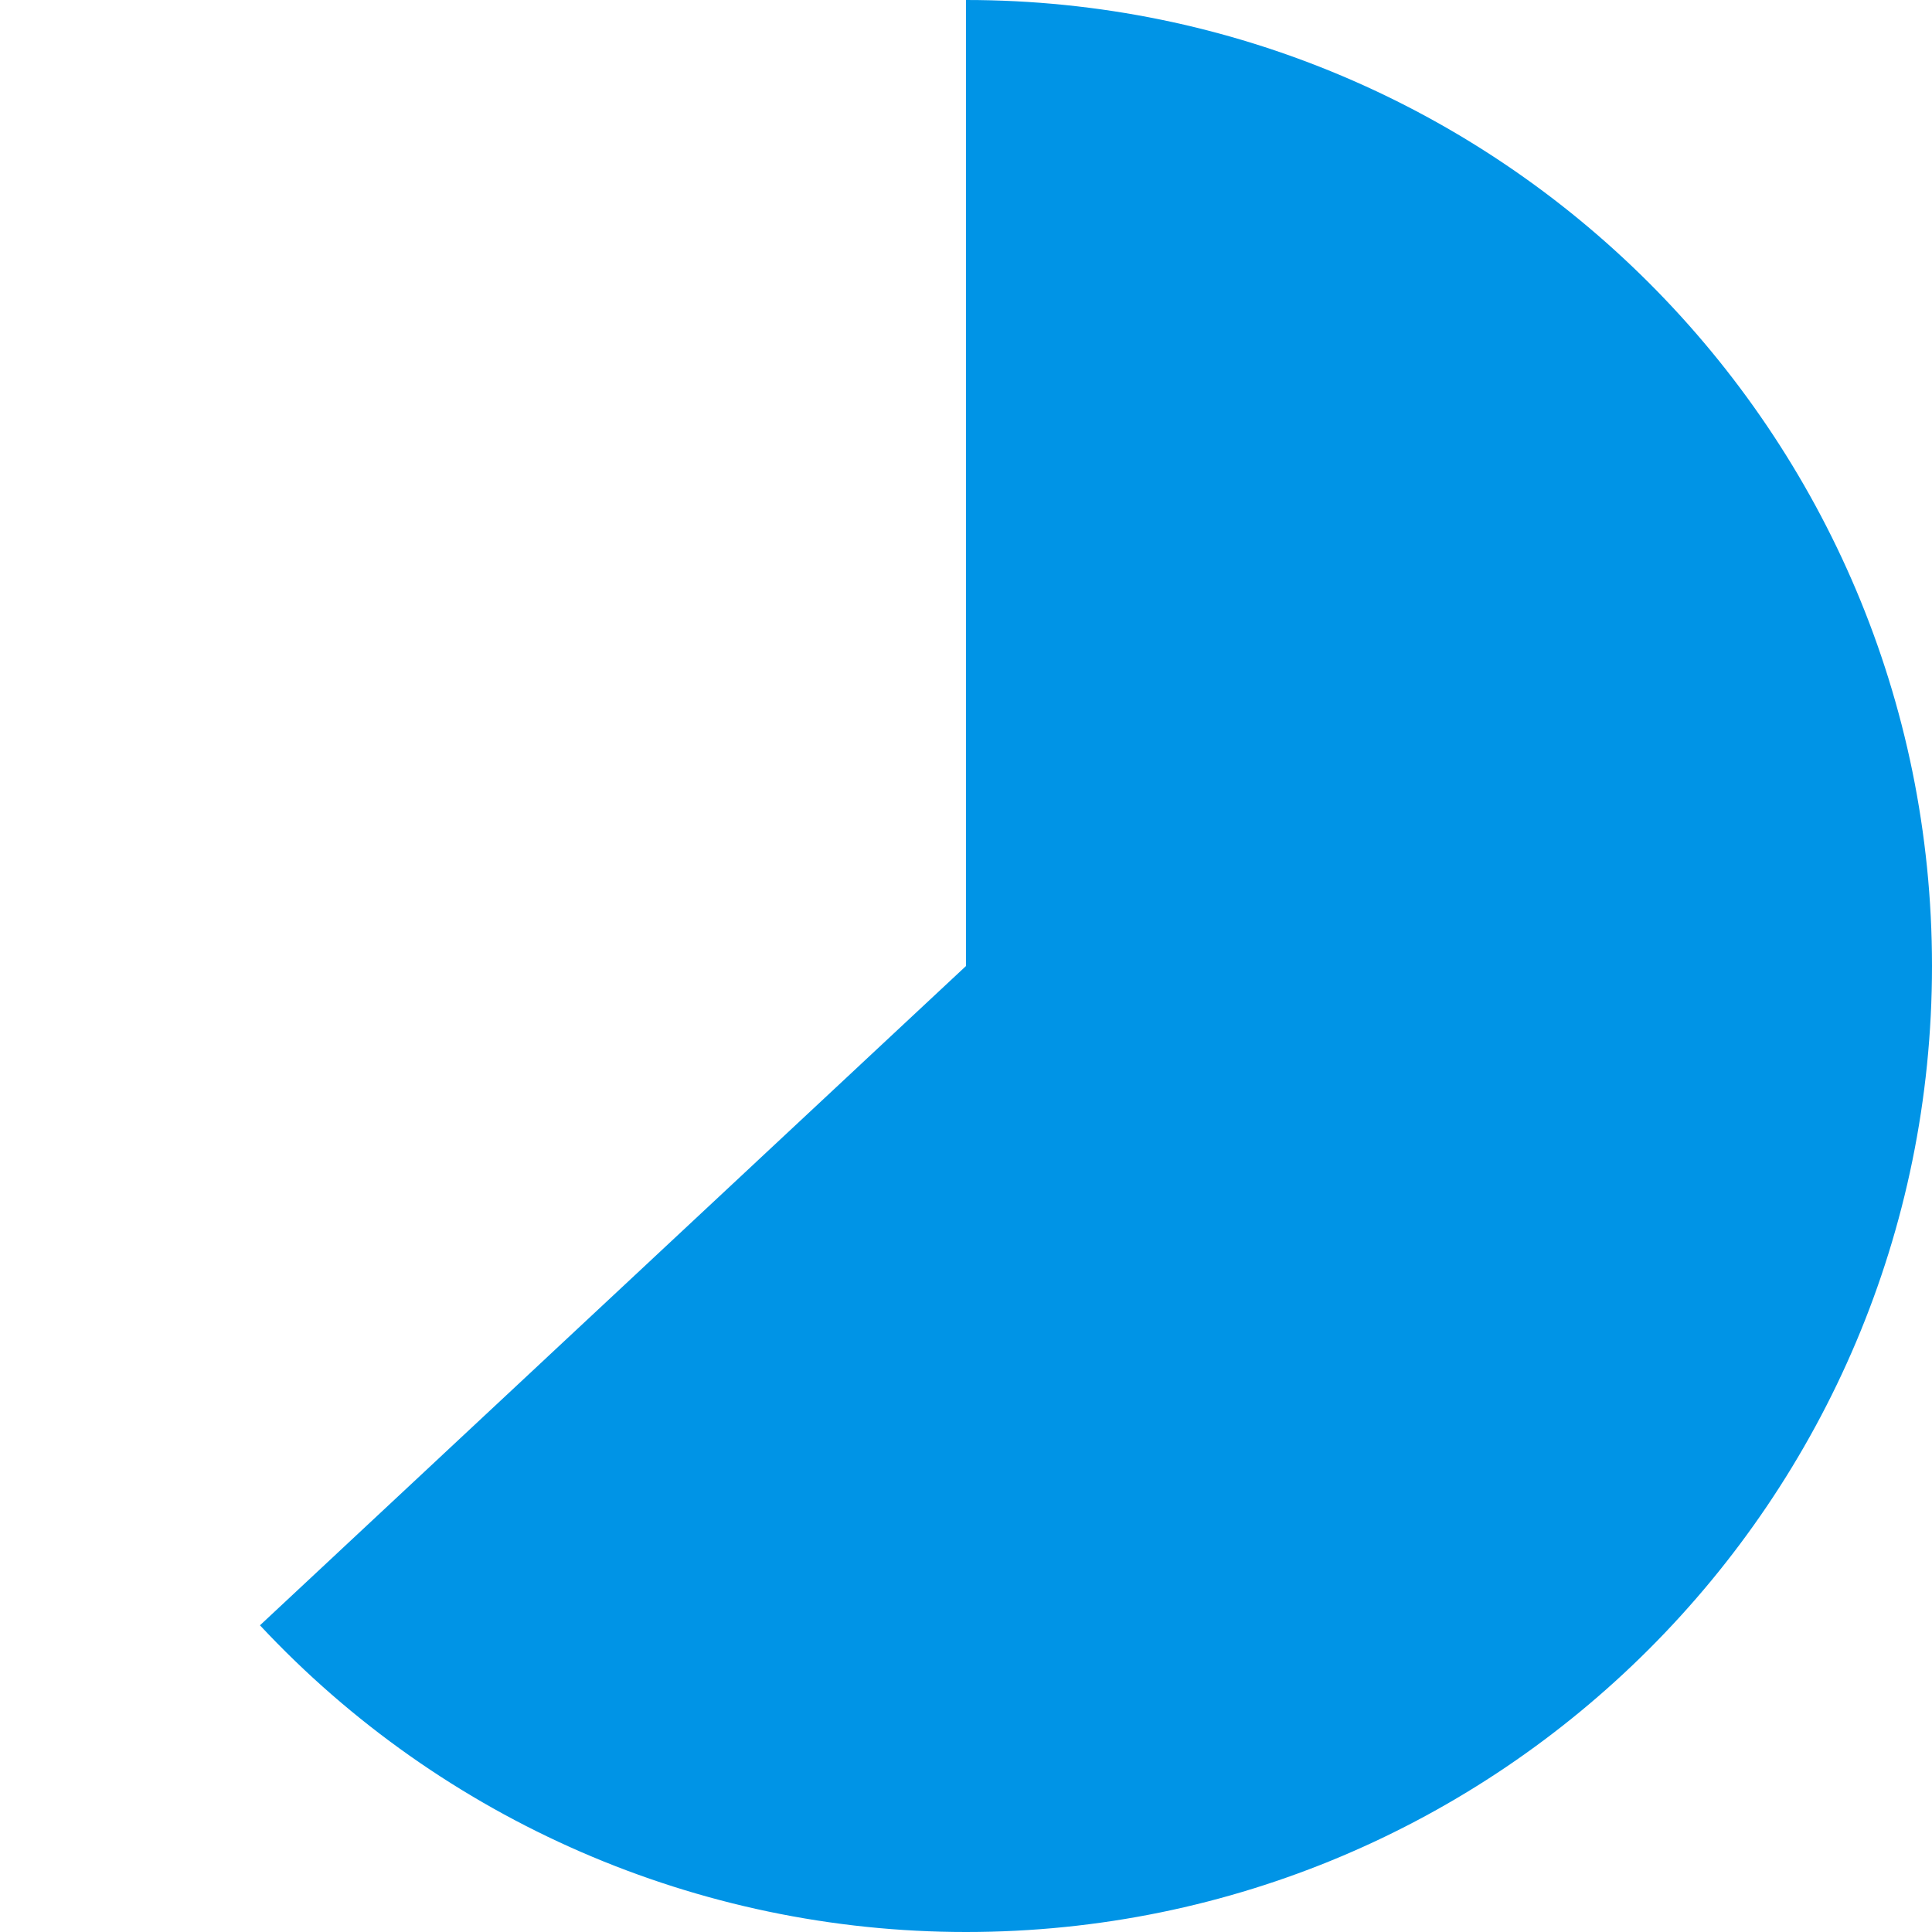
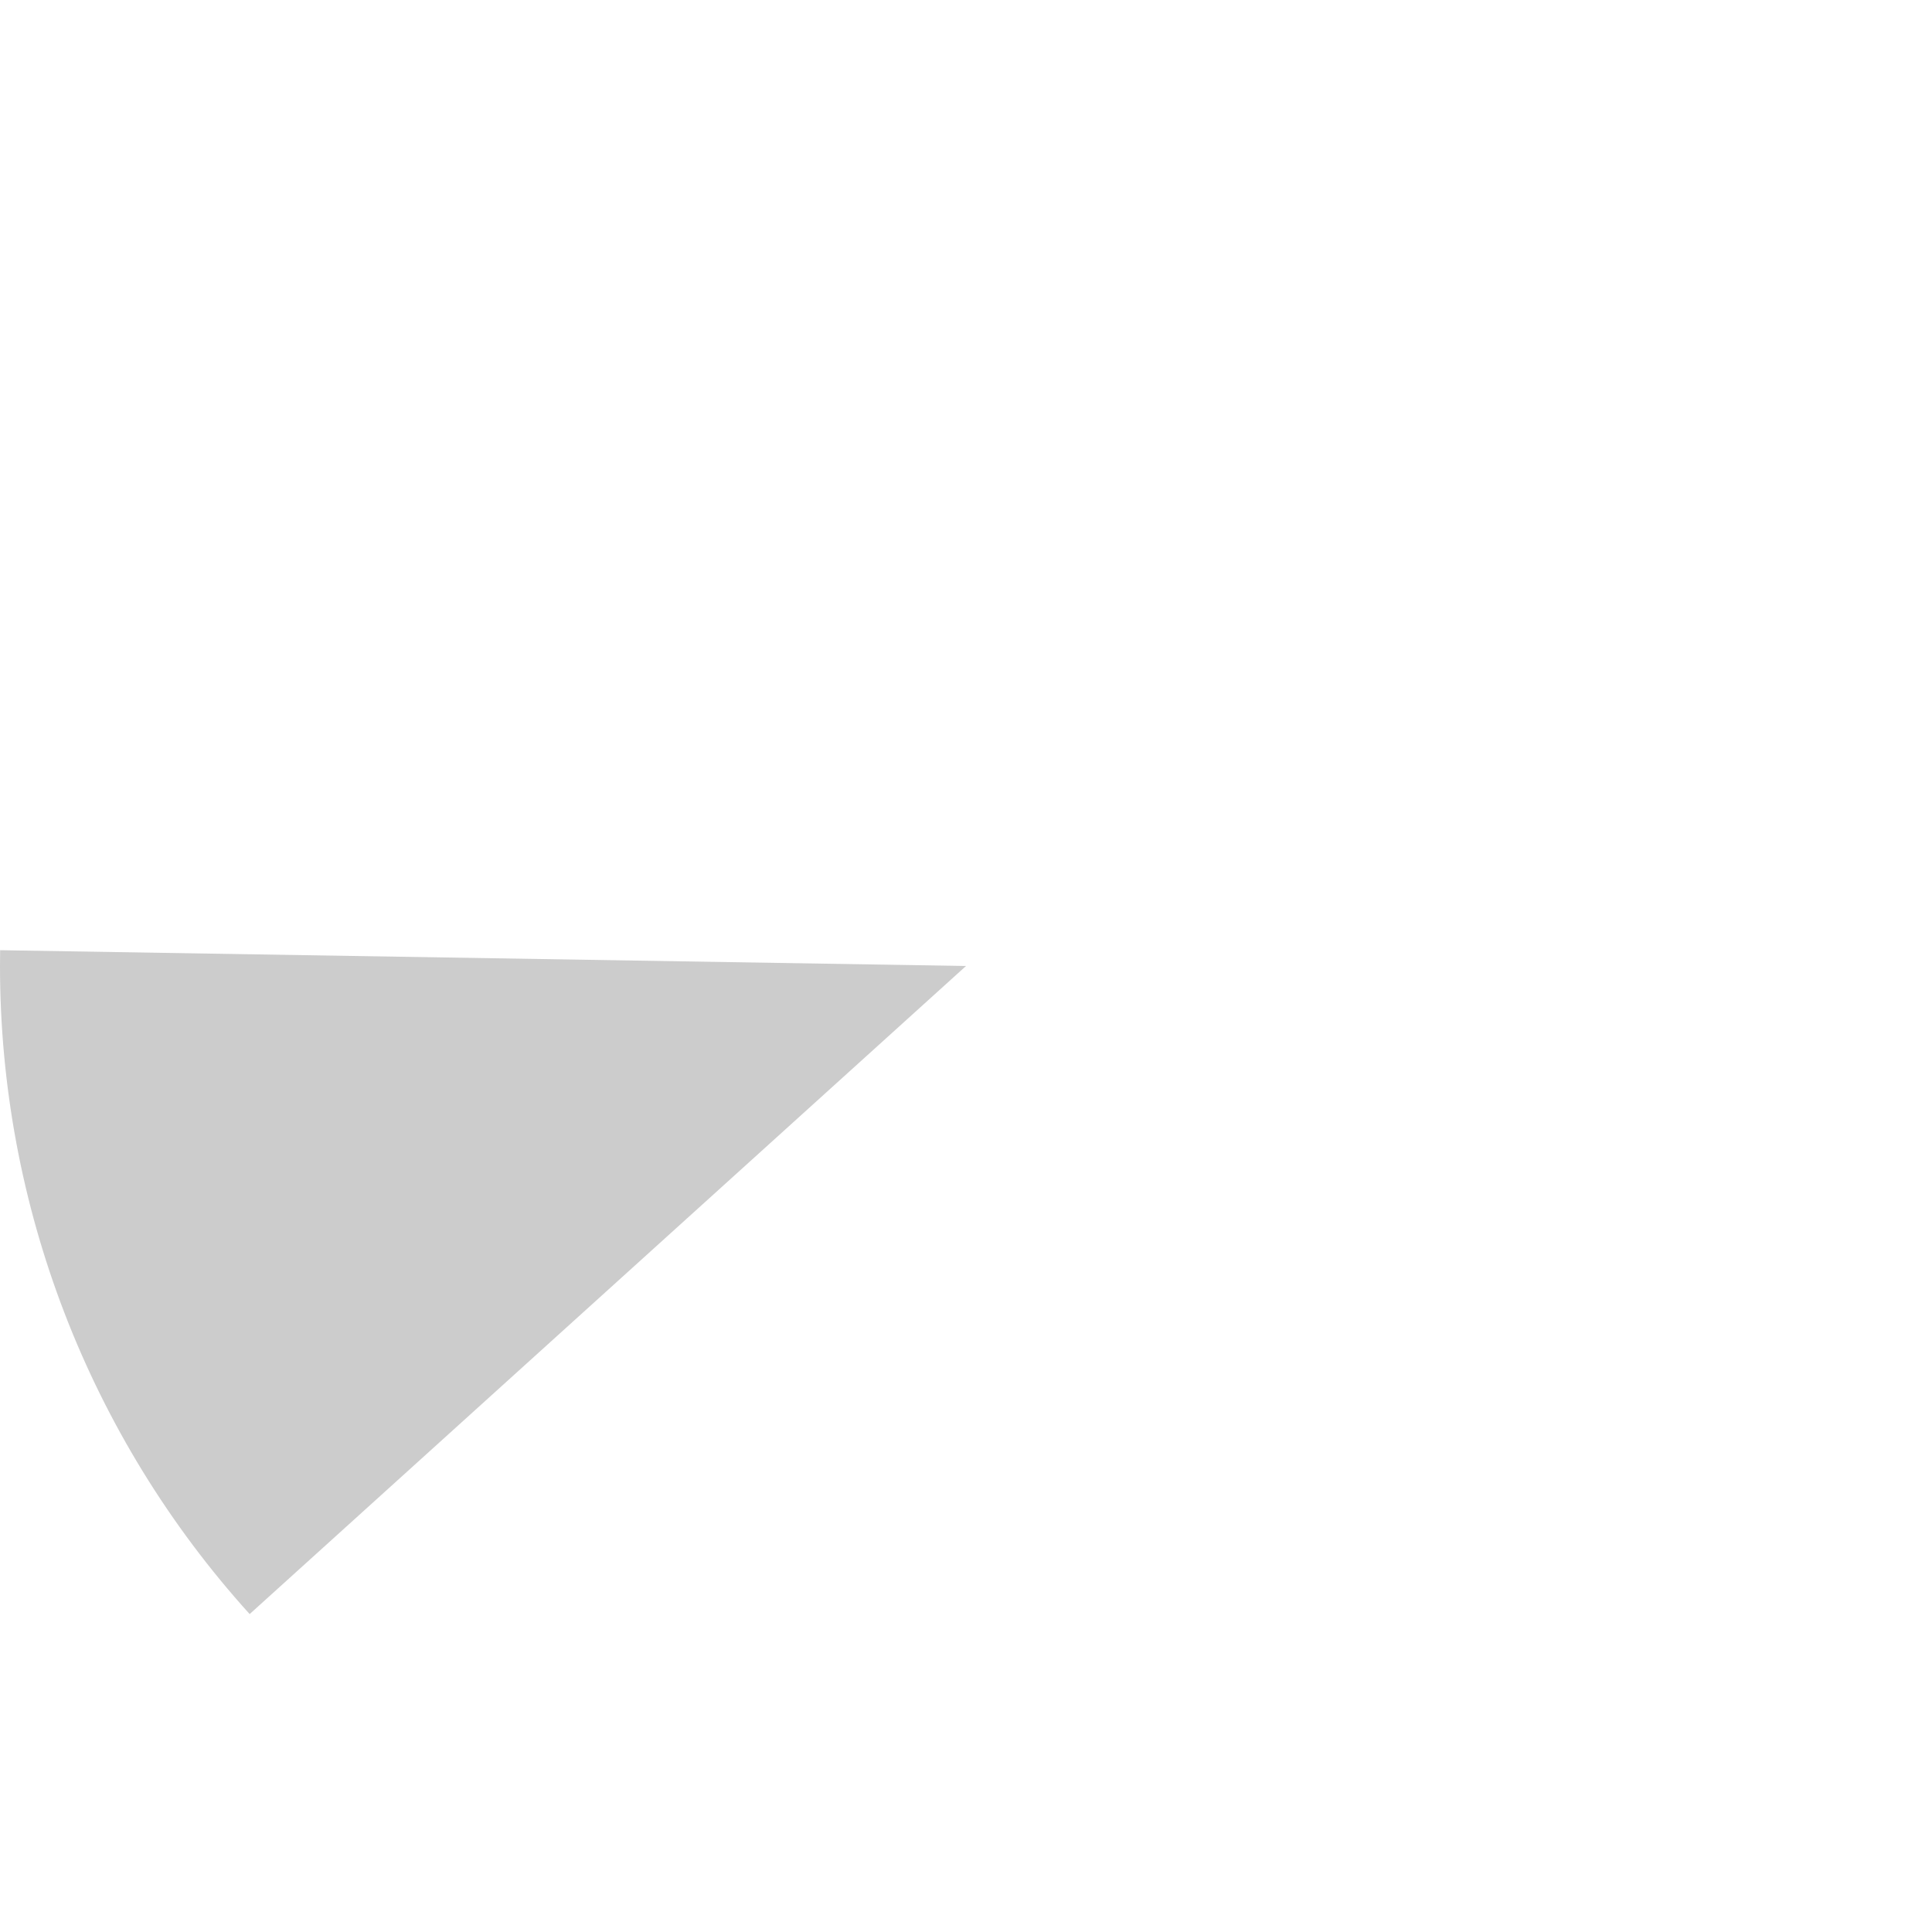
- <svg xmlns="http://www.w3.org/2000/svg" version="1.1" width="203px" height="203px">
-   <g transform="matrix(1 0 0 1 -1291 -164 )">
-     <path d="M 1392.5 164  C 1448.557 164  1494 209.443  1494 265.5  C 1494 321.557  1448.557 367  1392.5 367  C 1364.376 367  1337.512 355.331  1318.316 334.775  L 1392.5 265.5  L 1392.5 164  Z " fill-rule="nonzero" fill="#0094e6" stroke="none" />
+ <svg xmlns="http://www.w3.org/2000/svg" version="1.1" width="190px" height="190px">
+   <g transform="matrix(1 0 0 1 -653 -164 )">
+     <path d="M 653.013 257.446  L 748 259  L 677.552 322.735  C 661.75 305.268  653 282.554  653 259  C 653 258.482  653.004 257.964  653.013 257.446  Z " fill-rule="nonzero" fill="#cccccc" stroke="none" />
  </g>
</svg>
